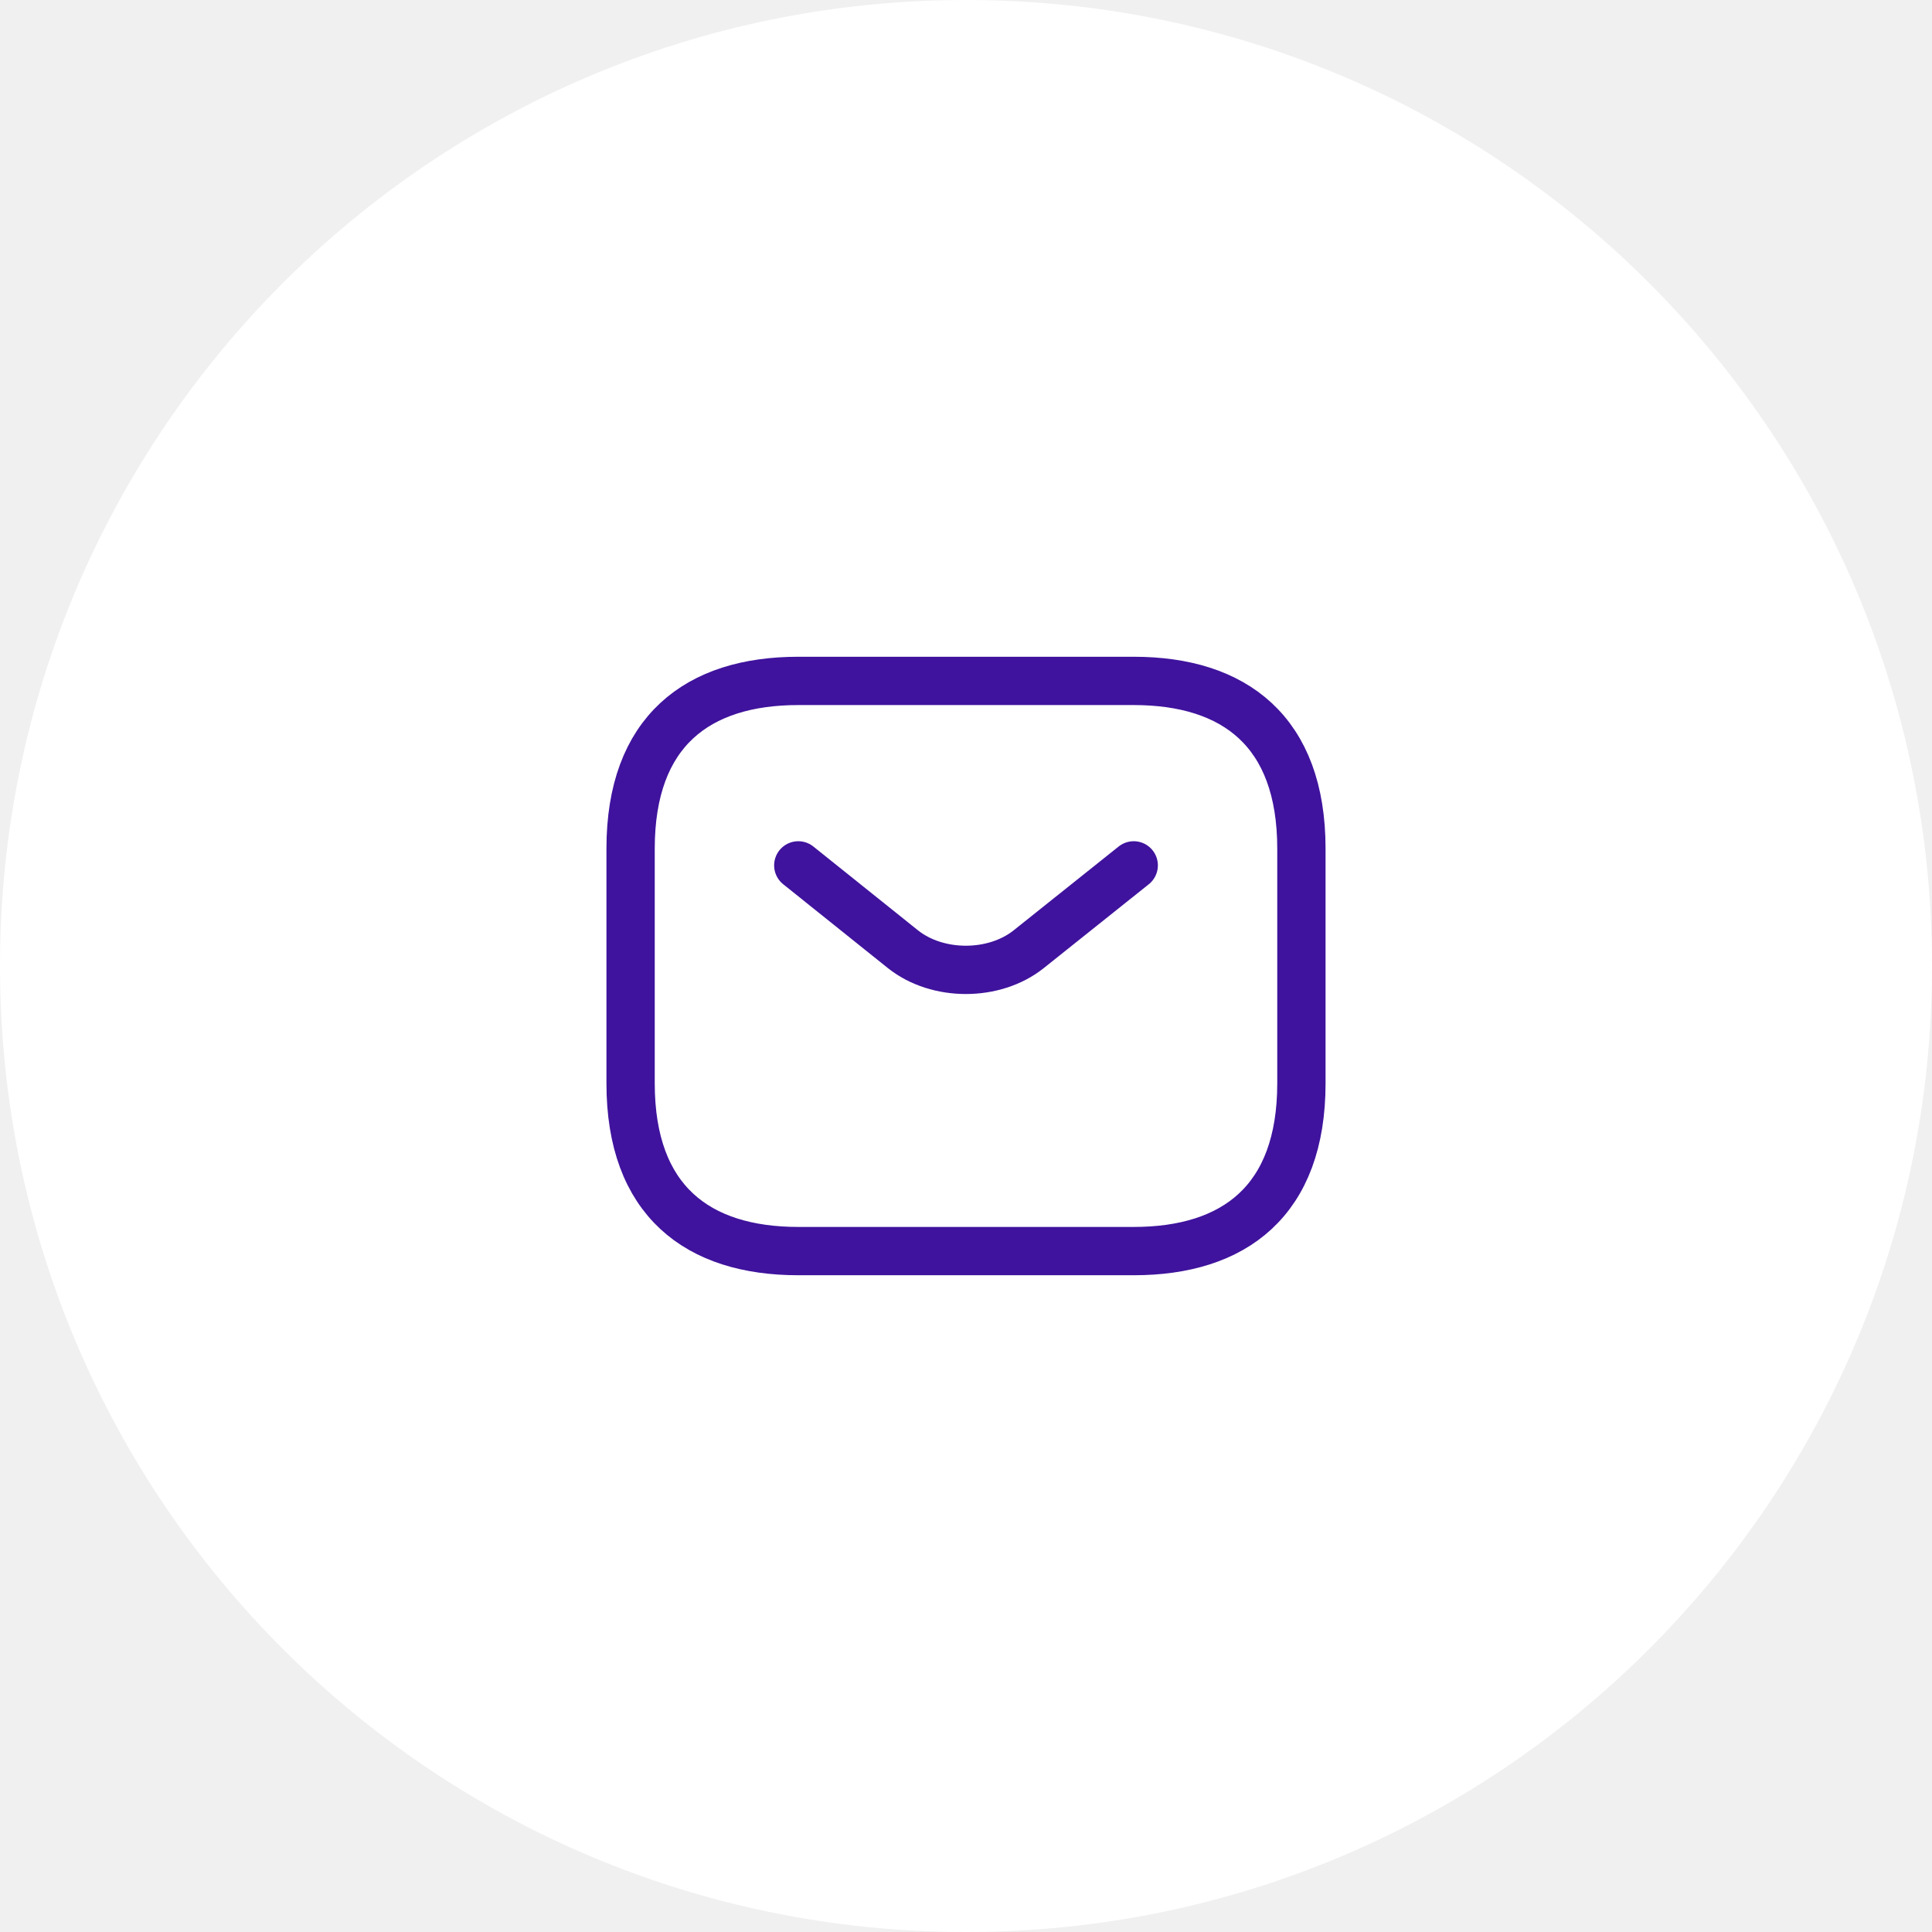
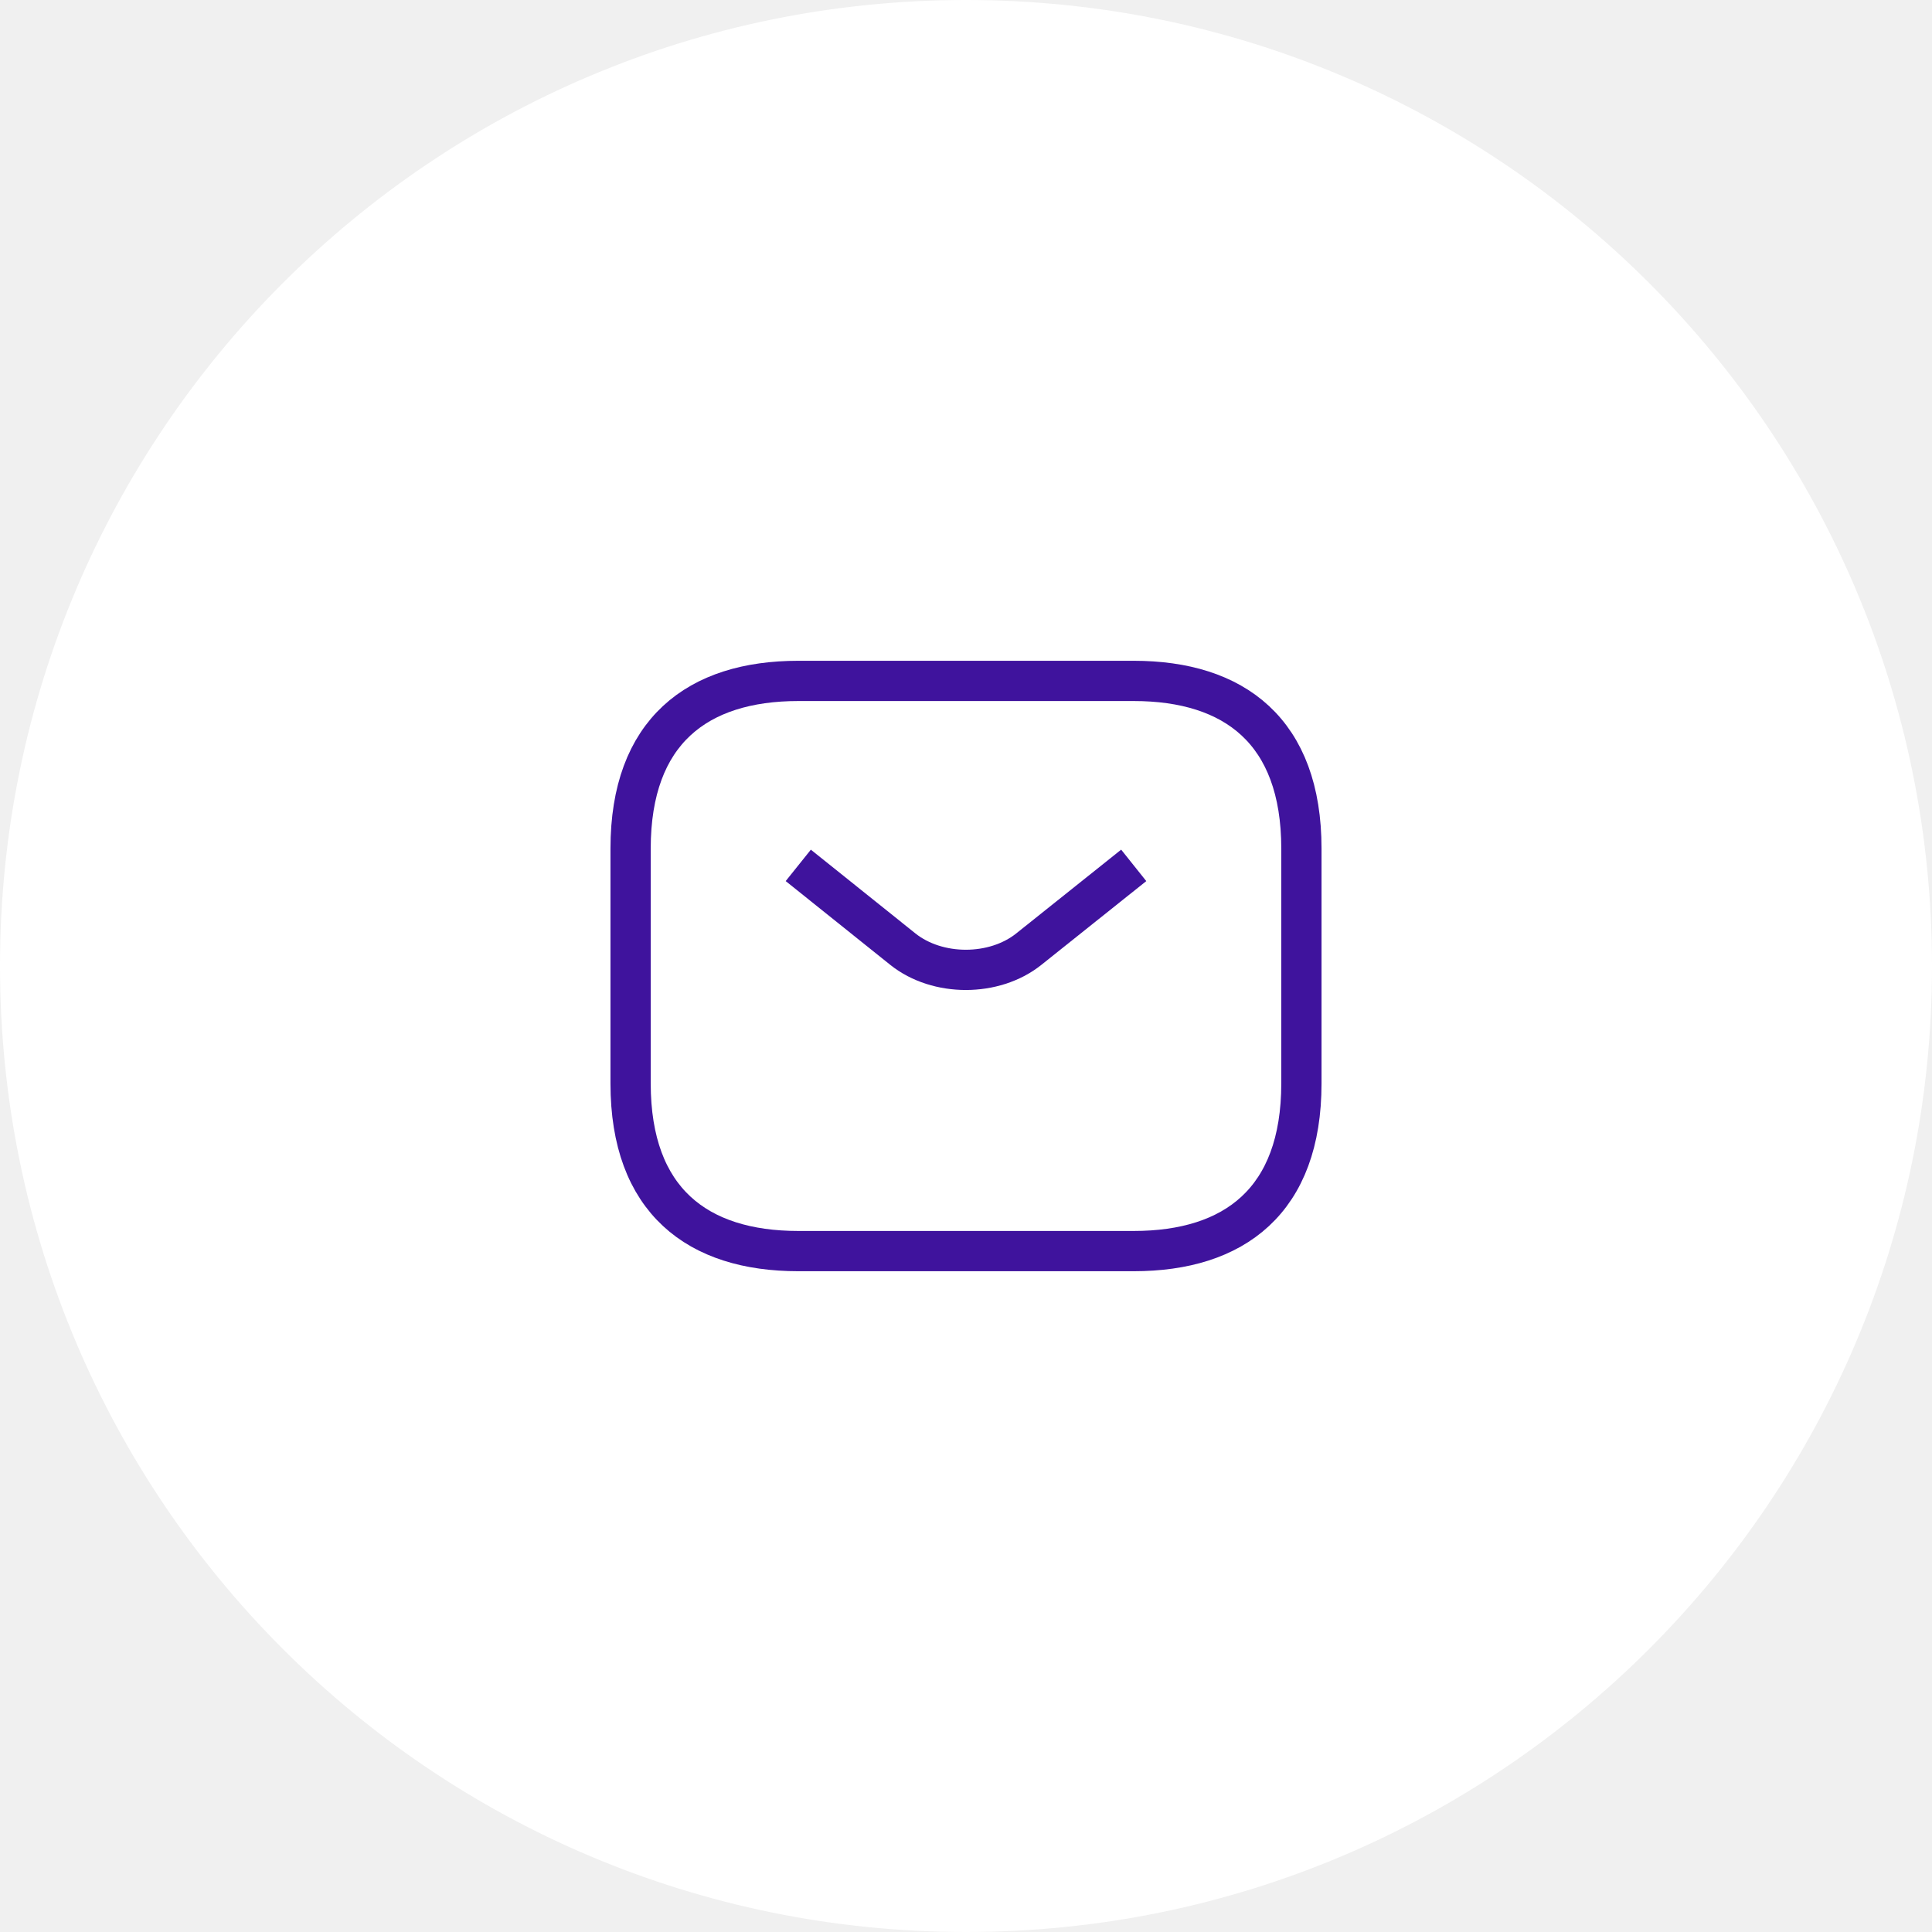
<svg xmlns="http://www.w3.org/2000/svg" width="48" height="48" viewBox="0 0 48 48" fill="none">
  <rect width="48" height="48" rx="24" fill="white" />
-   <path d="M28.167 31.083H19.833C17.333 31.083 15.667 29.833 15.667 26.917V21.083C15.667 18.167 17.333 16.917 19.833 16.917H28.167C30.667 16.917 32.333 18.167 32.333 21.083V26.917C32.333 29.833 30.667 31.083 28.167 31.083Z" stroke="#3F139D" stroke-width="1.2" stroke-miterlimit="10" stroke-linecap="round" stroke-linejoin="round" />
-   <path d="M28.167 21.5L25.558 23.583C24.7 24.267 23.292 24.267 22.433 23.583L19.833 21.5" stroke="#3F139D" stroke-width="1.2" stroke-miterlimit="10" stroke-linecap="round" stroke-linejoin="round" />
+   <path d="M28.167 31.083H19.833C17.333 31.083 15.667 29.833 15.667 26.917V21.083C15.667 18.167 17.333 16.917 19.833 16.917H28.167C30.667 16.917 32.333 18.167 32.333 21.083V26.917C32.333 29.833 30.667 31.083 28.167 31.083Z" stroke="#3F139D" strokeWidth="1.2" stroke-miterlimit="10" strokeLinecap="round" strokeLinejoin="round" />
+   <path d="M28.167 21.5L25.558 23.583C24.7 24.267 23.292 24.267 22.433 23.583L19.833 21.5" stroke="#3F139D" strokeWidth="1.2" stroke-miterlimit="10" strokeLinecap="round" strokeLinejoin="round" />
</svg>
